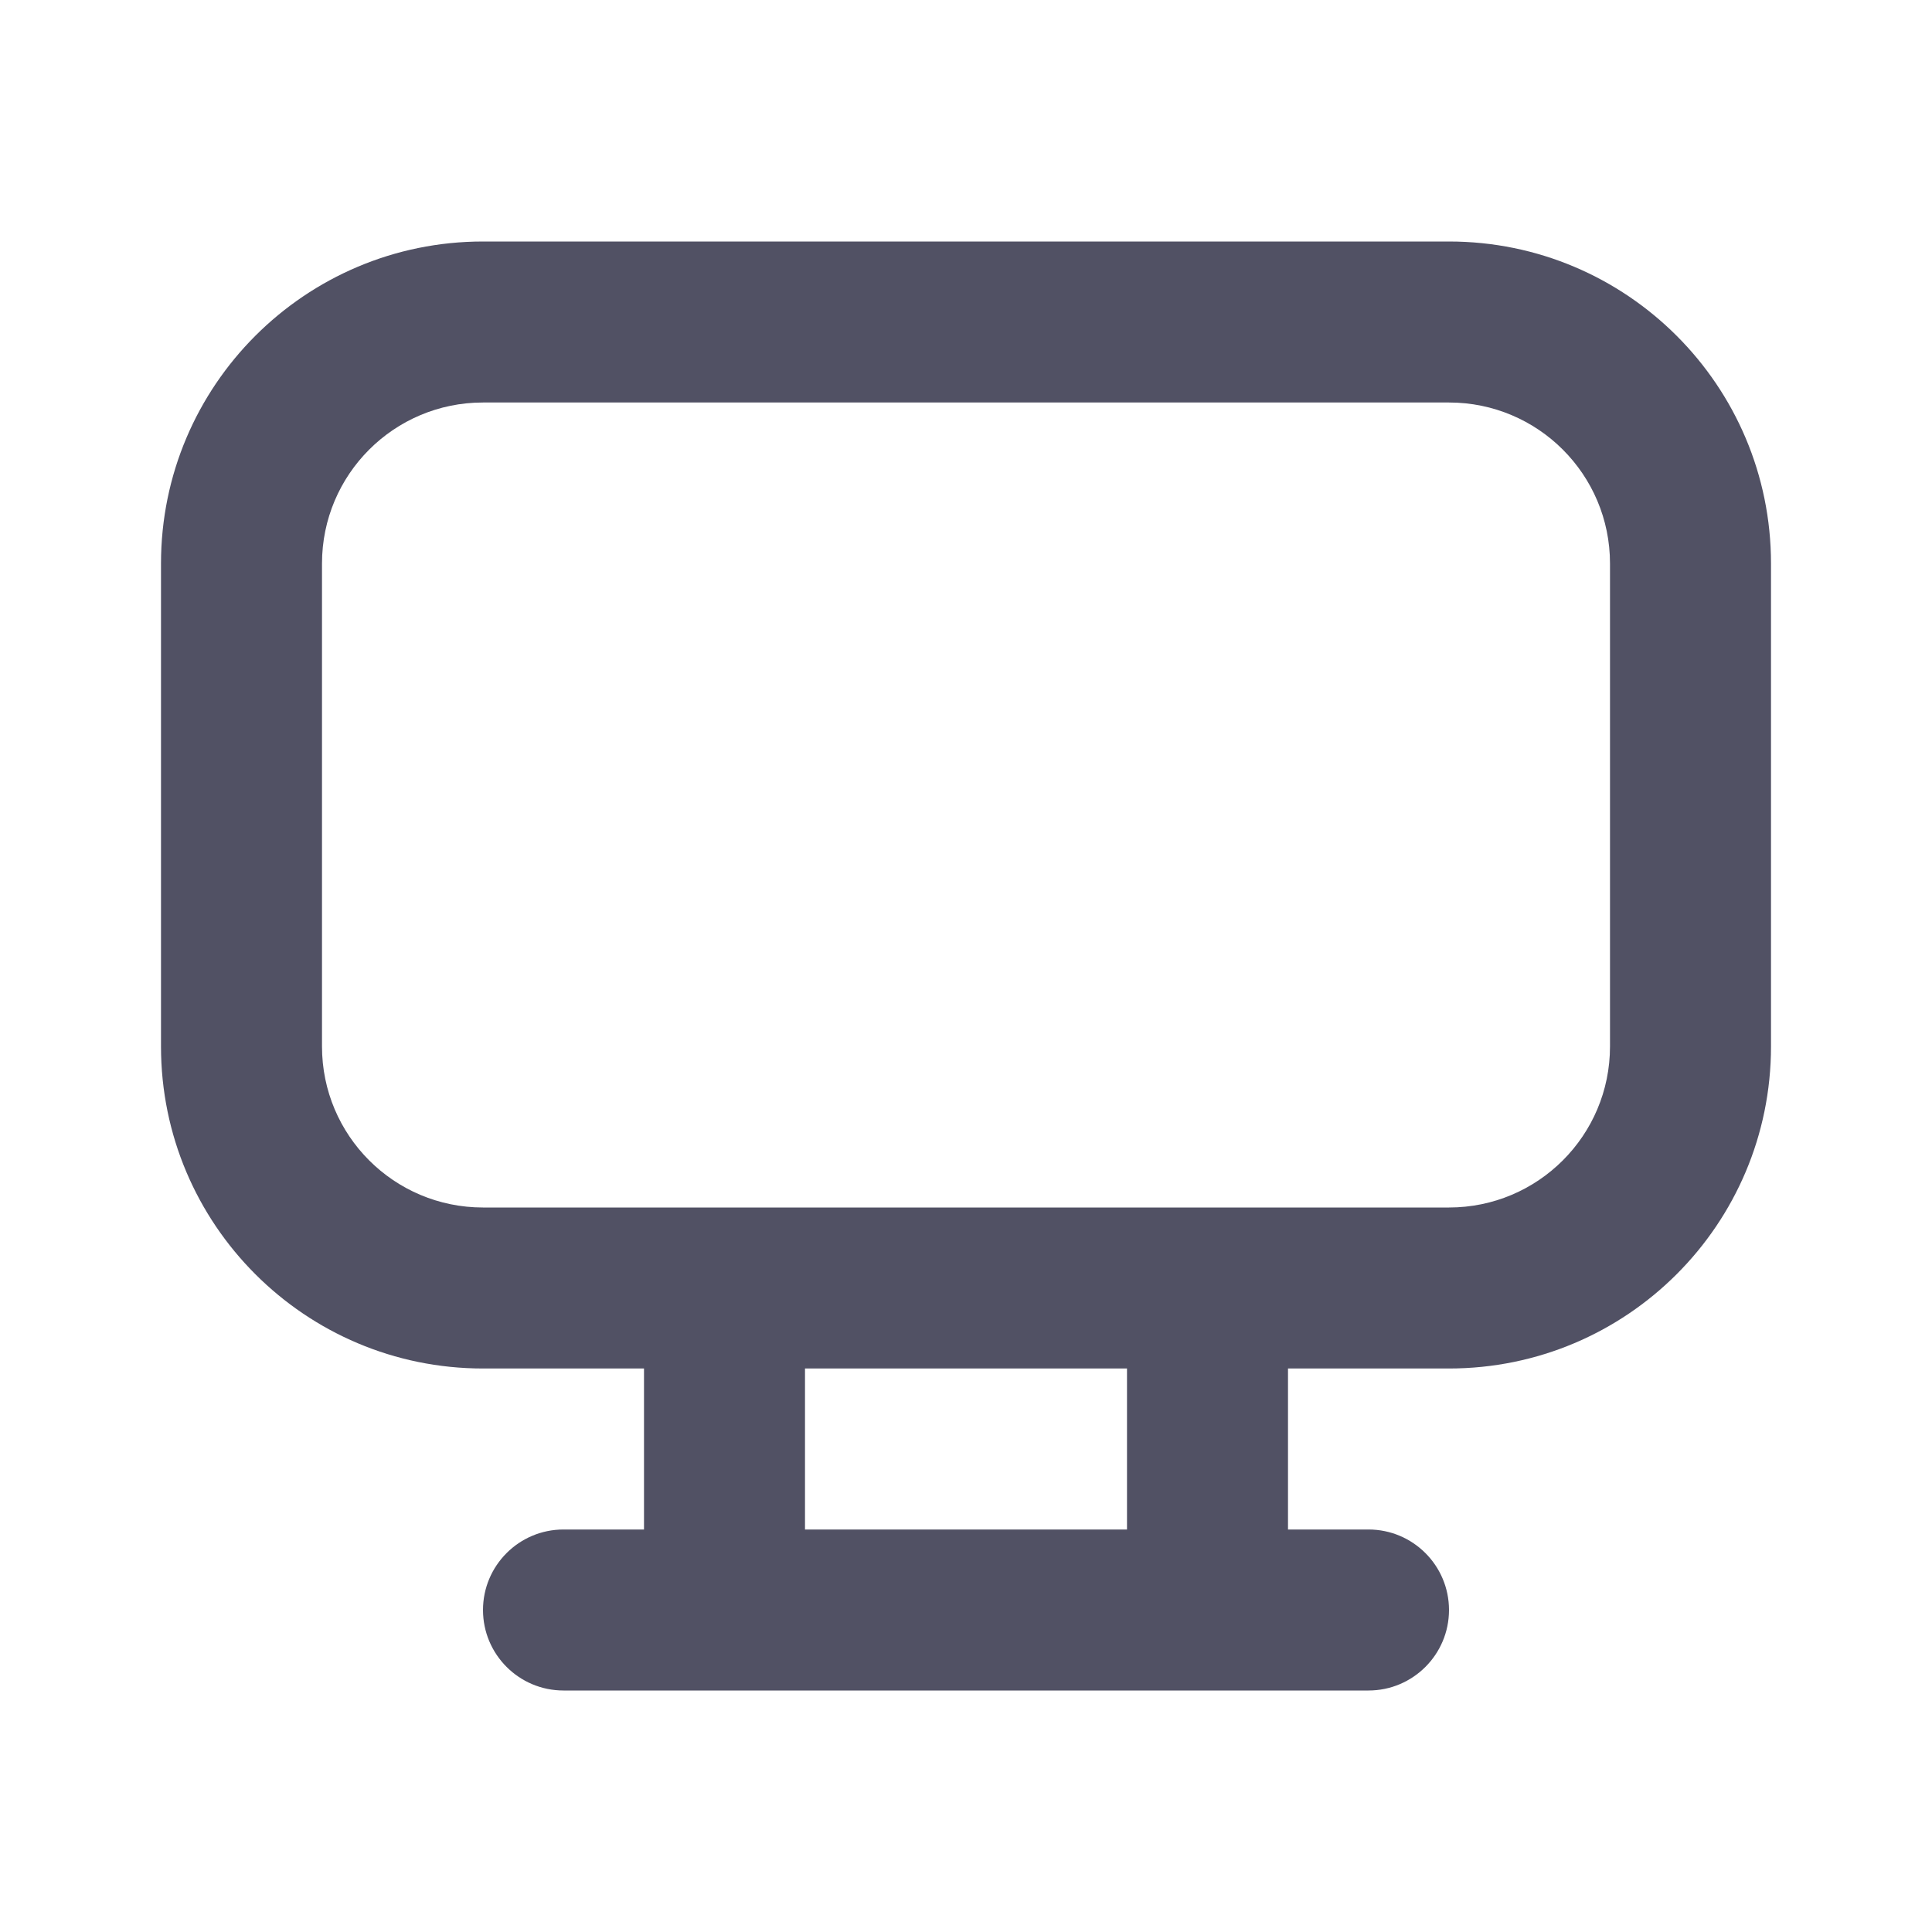
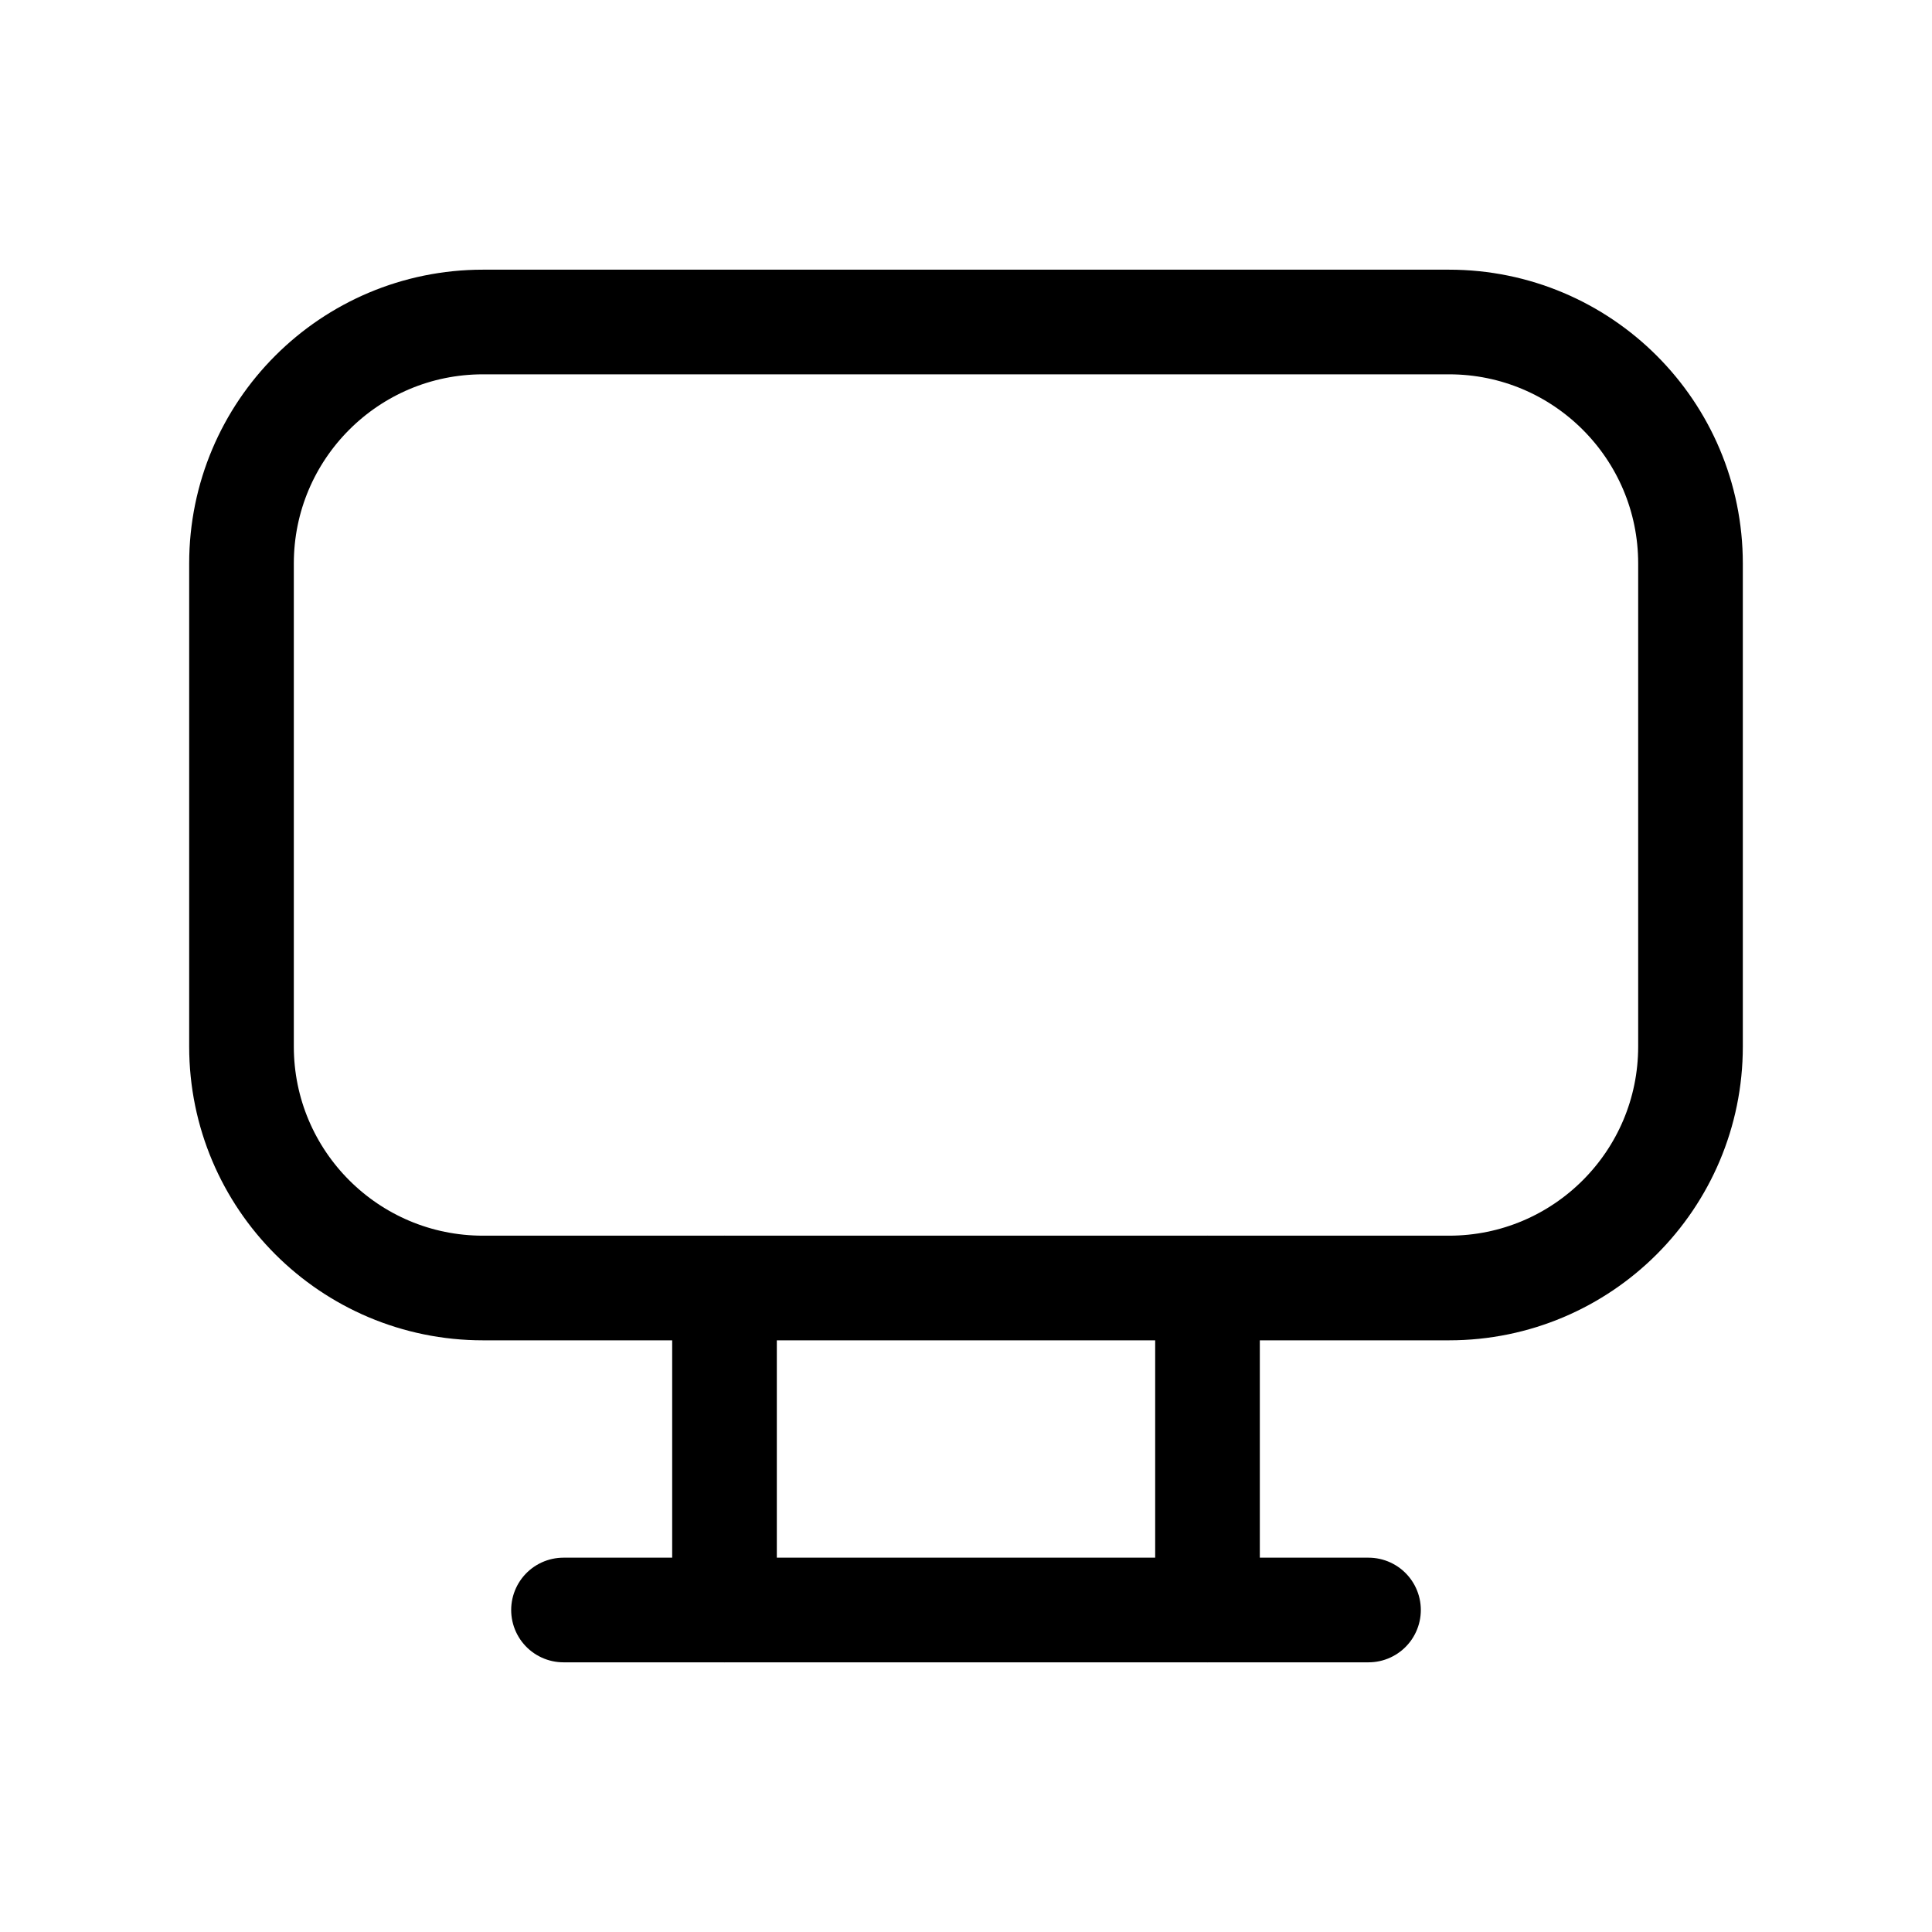
<svg xmlns="http://www.w3.org/2000/svg" width="24" height="24" viewBox="0 0 24 24" fill="none">
-   <path d="M2 7C2 4.791 3.791 3 6 3H18C20.209 3 22 4.791 22 7V13C22 15.209 20.209 17 18 17H16V19H17C17.552 19 18 19.448 18 20C18 20.552 17.552 21 17 21H7C6.448 21 6 20.552 6 20C6 19.448 6.448 19 7 19H8V17H6C3.791 17 2 15.209 2 13V7ZM10 17V19H14V17H10ZM6 15H18C19.105 15 20 14.105 20 13V7C20 5.895 19.105 5 18 5H6C4.895 5 4 5.895 4 7V13C4 14.105 4.895 15 6 15Z" fill="#515164" />
+   <path d="M6 4H18C19.657 4 21 5.343 21 7V13C21 14.657 19.657 16 18 16H6C4.343 16 3 14.657 3 13V7C3 5.343 4.343 4 6 4Z" stroke="black" stroke-width="1.3" stroke-linejoin="round" />
+   <path d="M7 20H17" stroke="black" stroke-width="1.3" stroke-linecap="round" stroke-linejoin="round" />
+   <path d="M9 20L9 16" stroke="black" stroke-width="1.3" stroke-linecap="round" stroke-linejoin="round" />
+   <path d="M15 20L15 16" stroke="black" stroke-width="1.3" stroke-linecap="round" stroke-linejoin="round" />
</svg>
